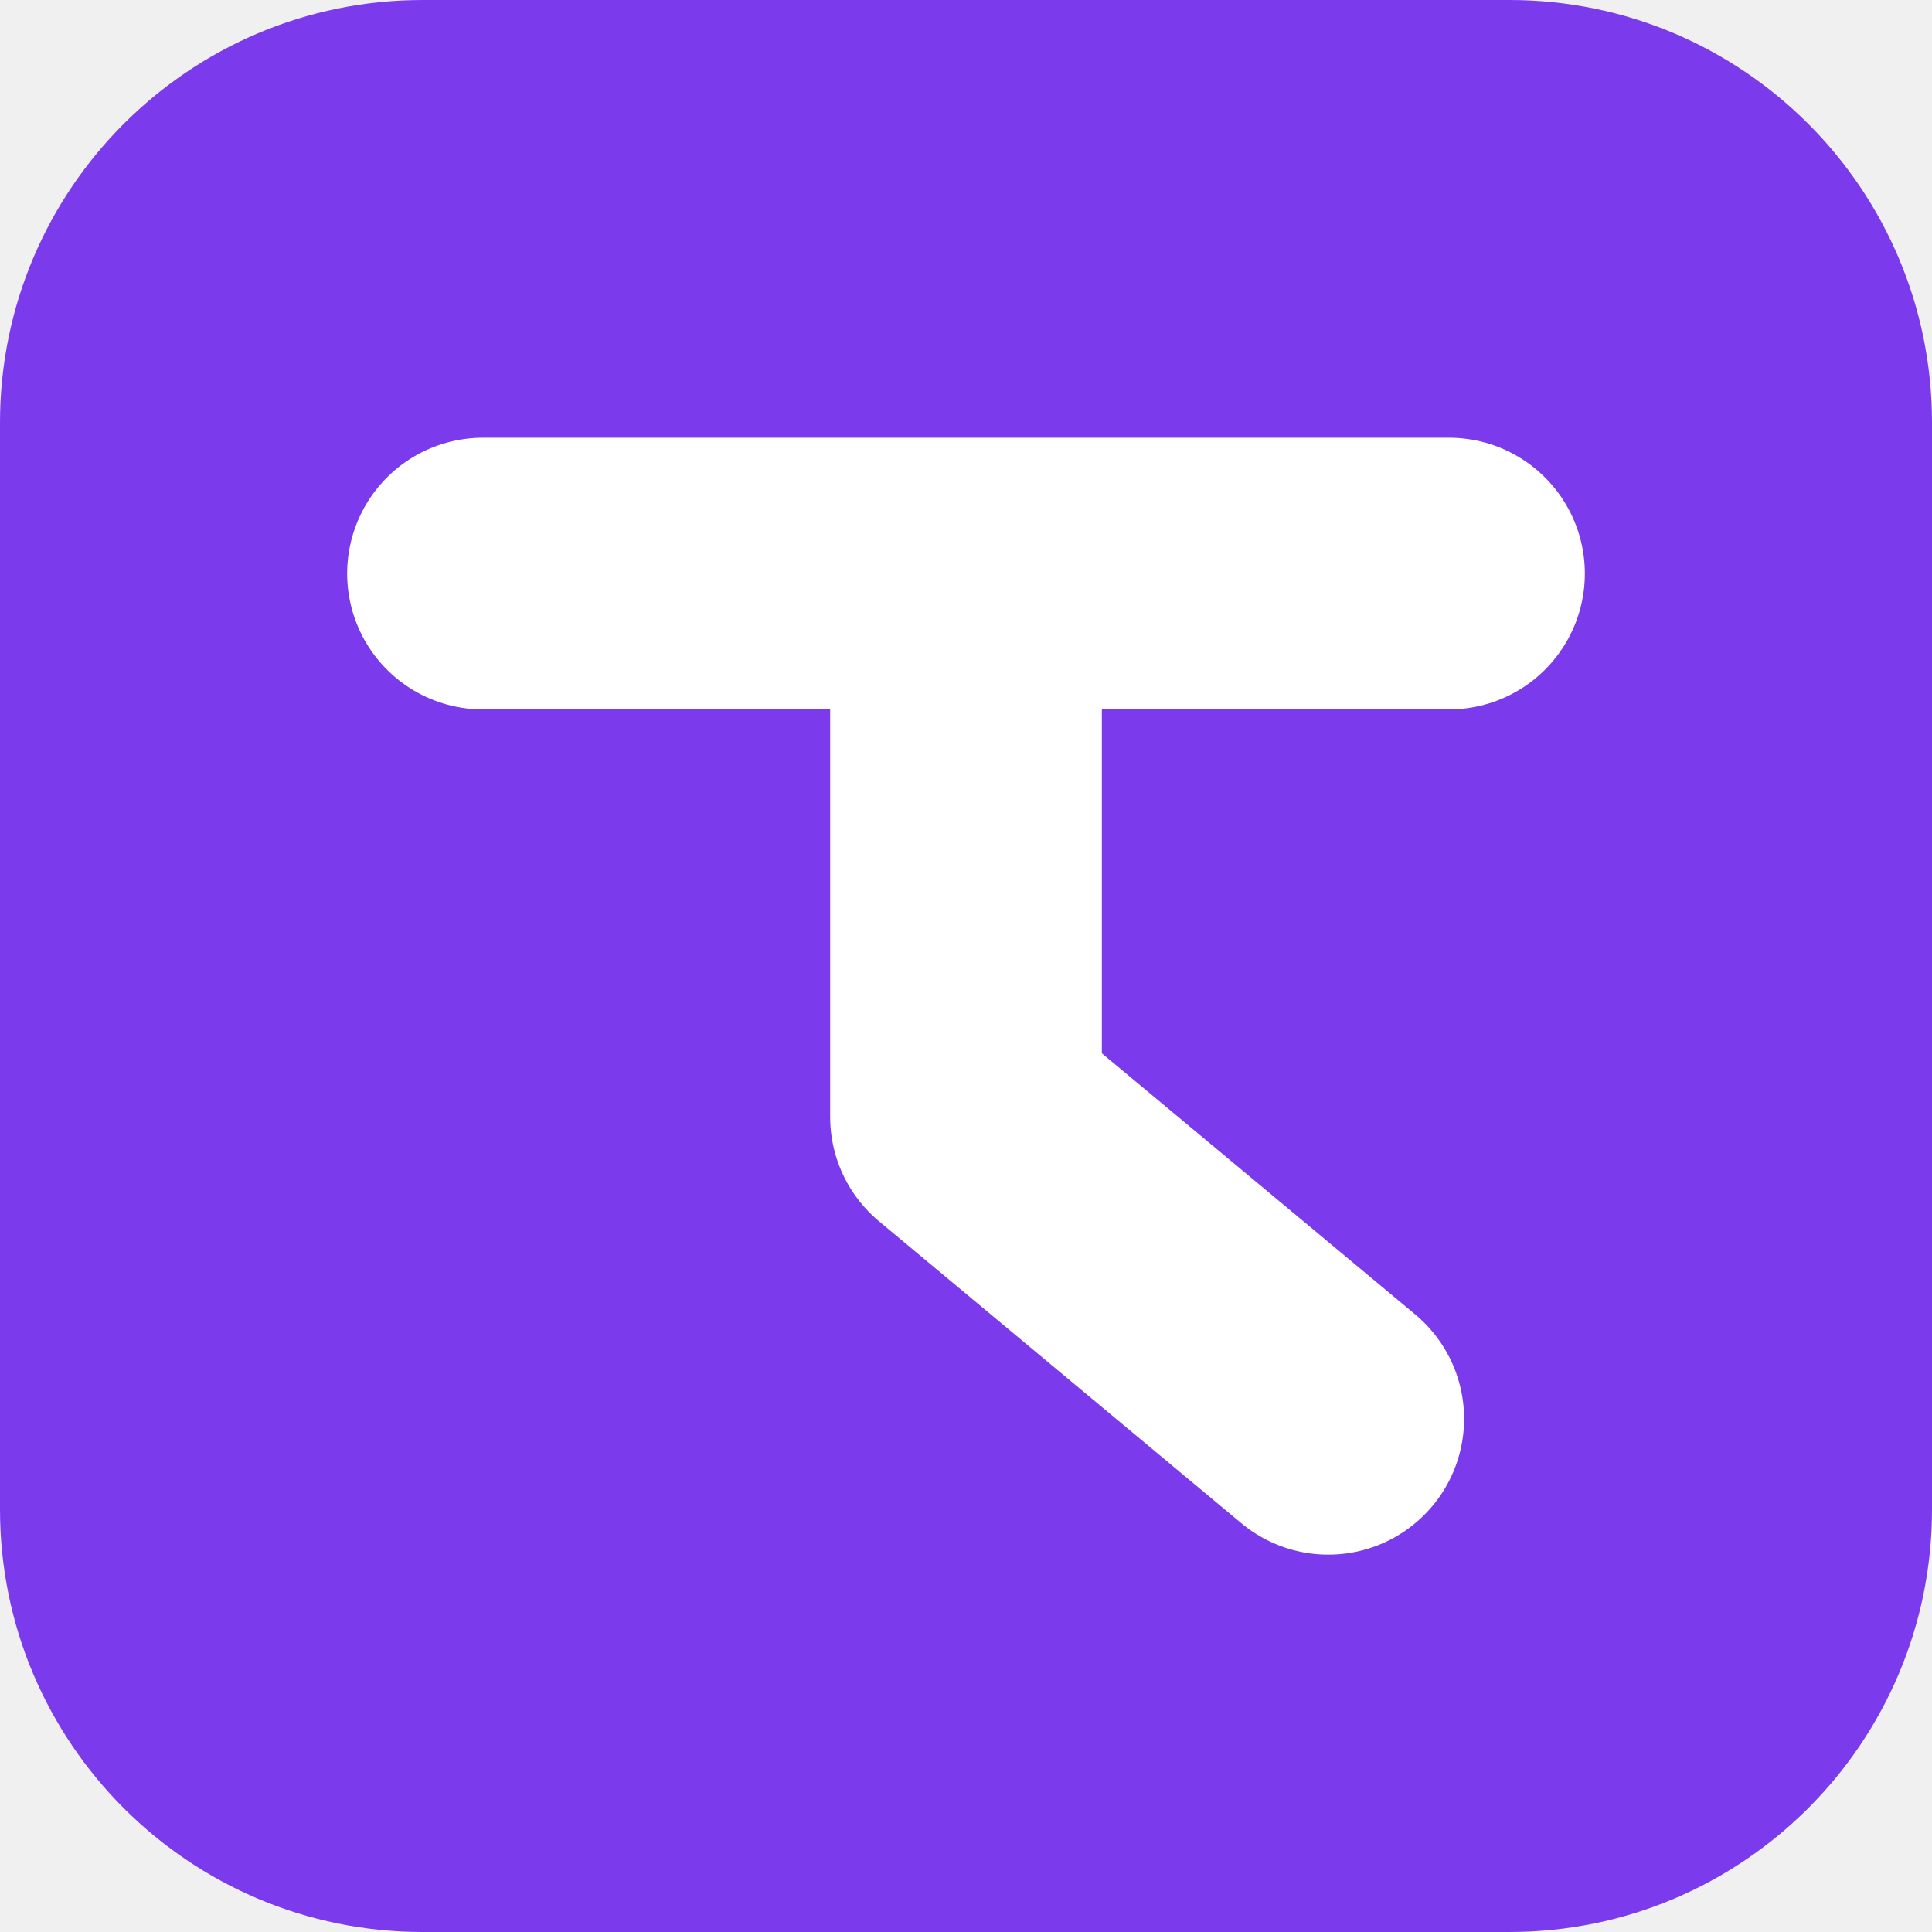
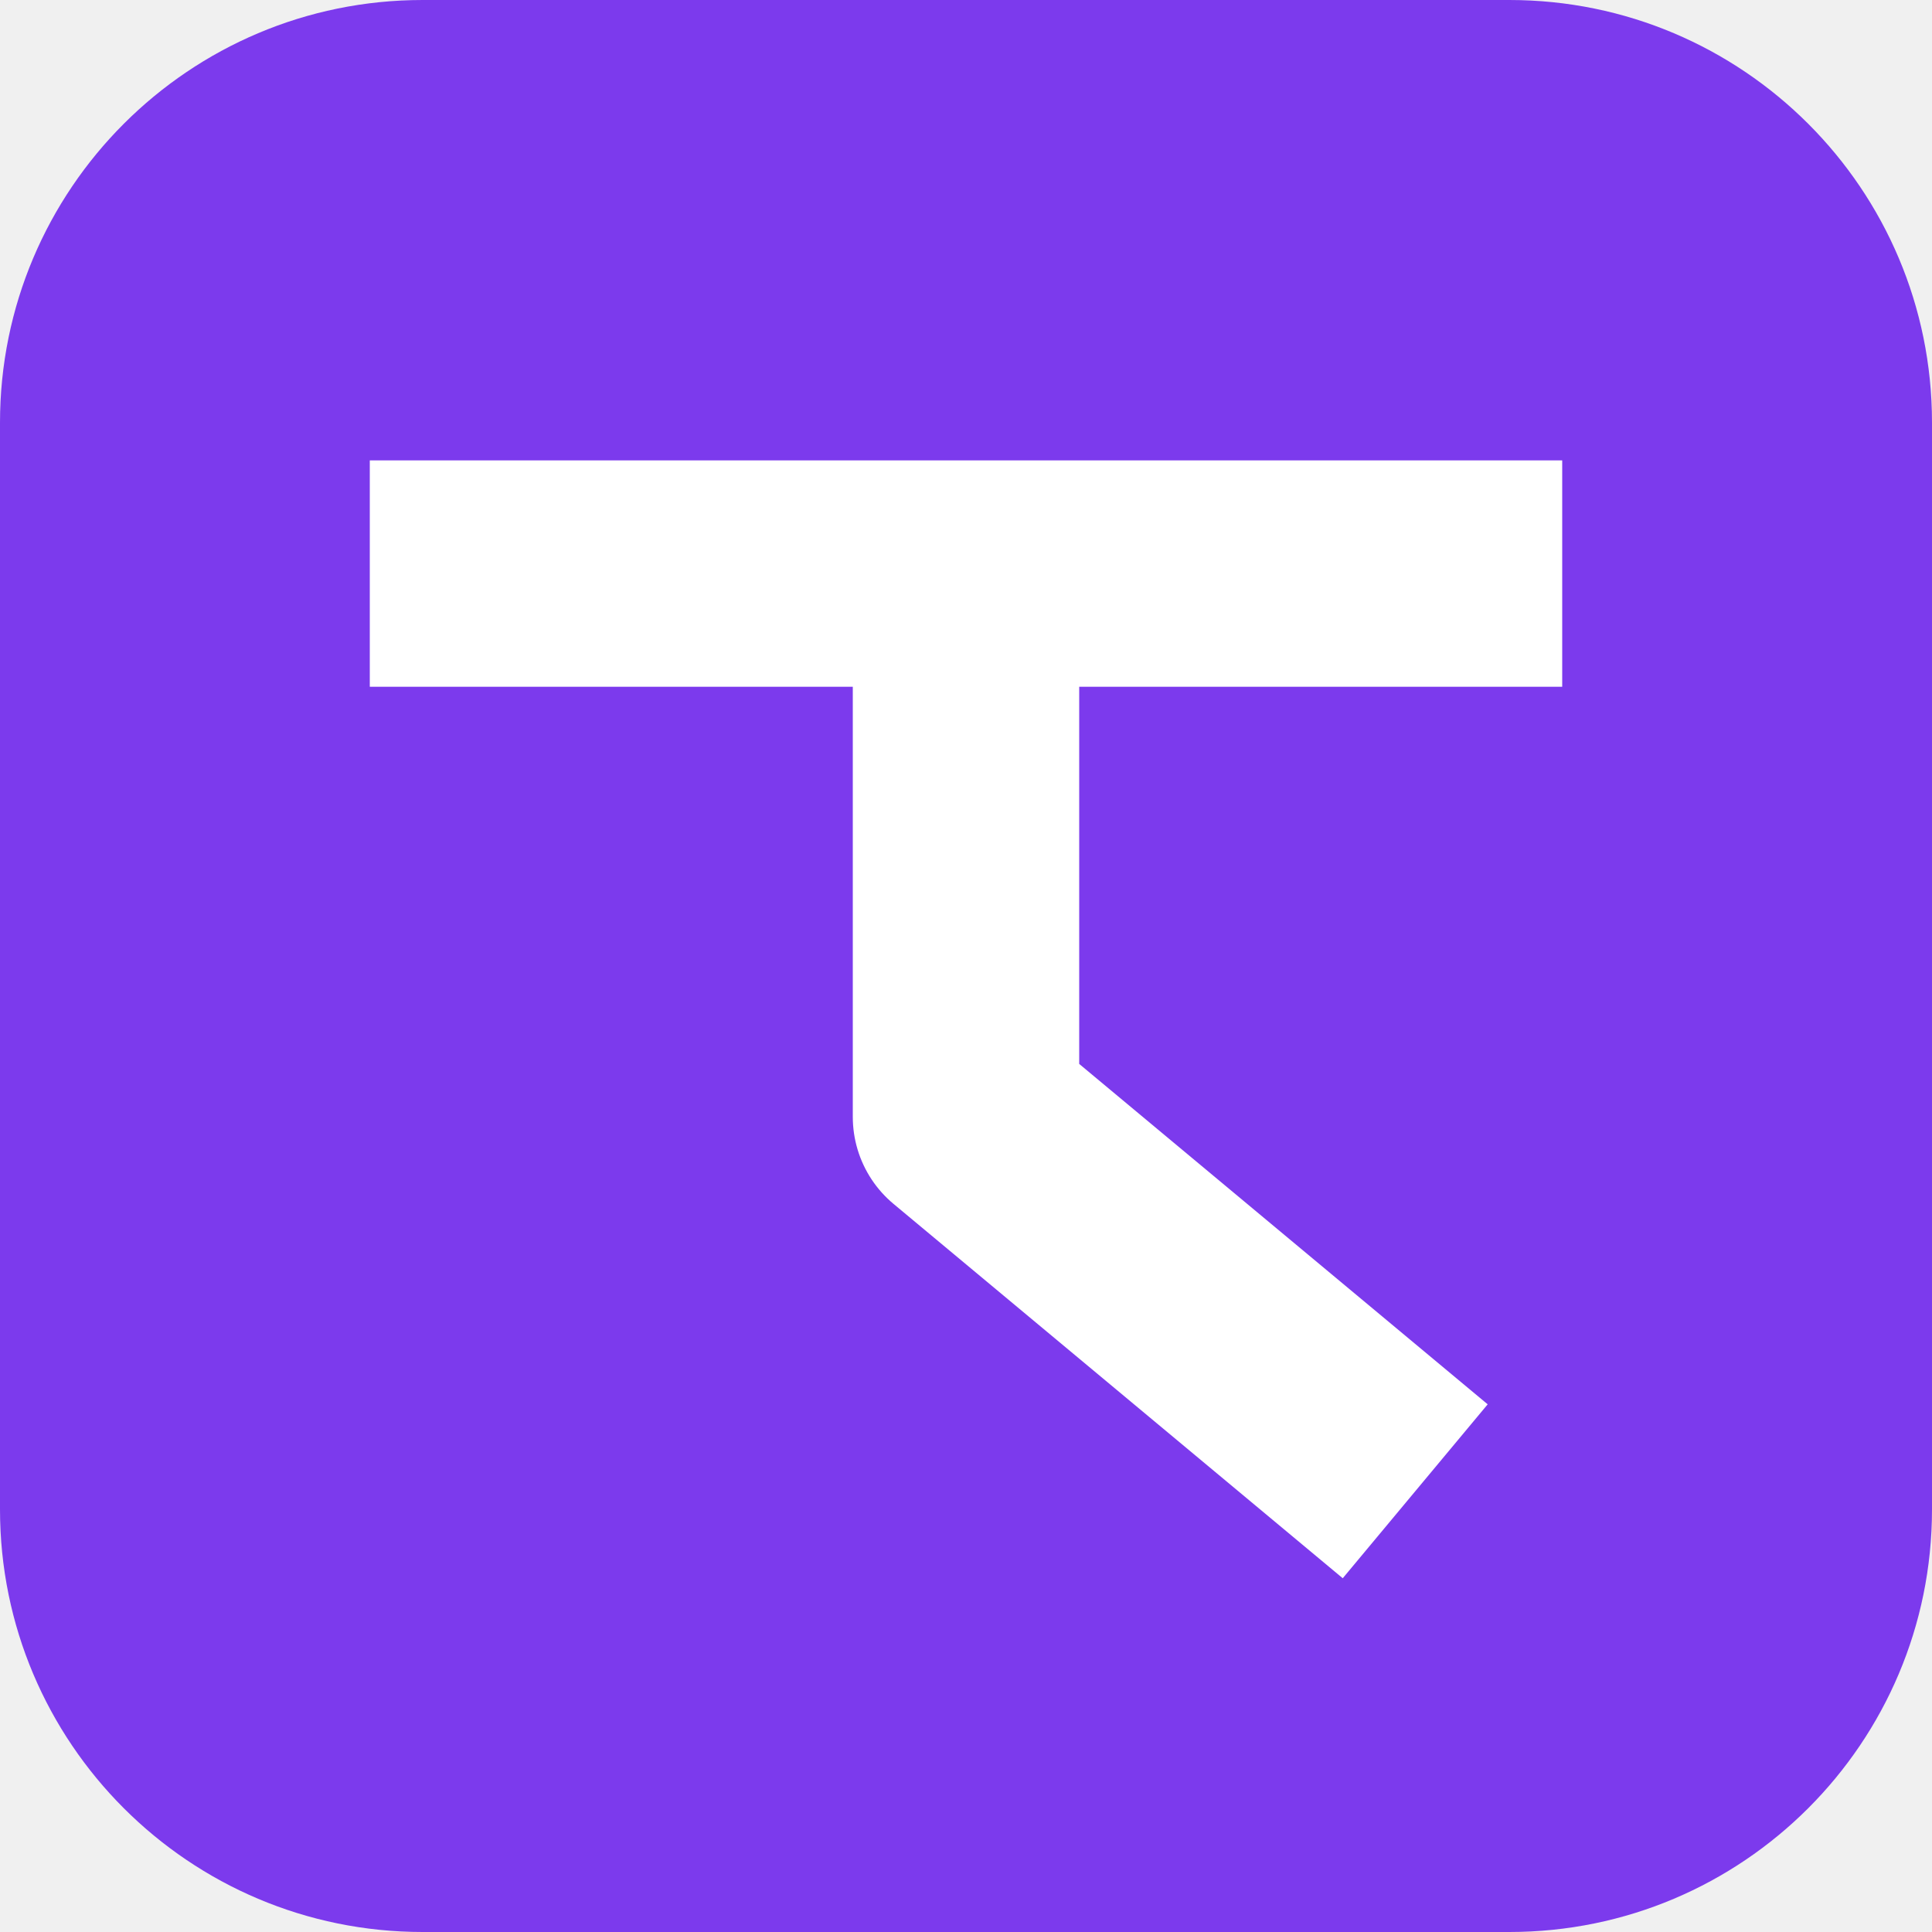
<svg xmlns="http://www.w3.org/2000/svg" width="128" height="128" viewBox="0 0 128 128" fill="none">
  <g clip-path="url(#clip0_207_8)">
    <path d="M100 0H28C12.536 0 0 12.536 0 28V100C0 115.464 12.536 128 28 128H100C115.464 128 128 115.464 128 100V28C128 12.536 115.464 0 100 0Z" fill="#7C3AED" />
-     <path d="M32 38H96M64 38V74L88 94" stroke-width="18" stroke-linecap="round" stroke-linejoin="round" stroke="white" />
+     <path d="M32 38H96M64 38V74L88 94" stroke-width="15" stroke-linecap="square" stroke-linejoin="round" stroke="white" />
  </g>
  <defs>
    <clipPath id="clip0_207_8">
      <rect width="128" height="128" fill="white" />
    </clipPath>
  </defs>
</svg>
